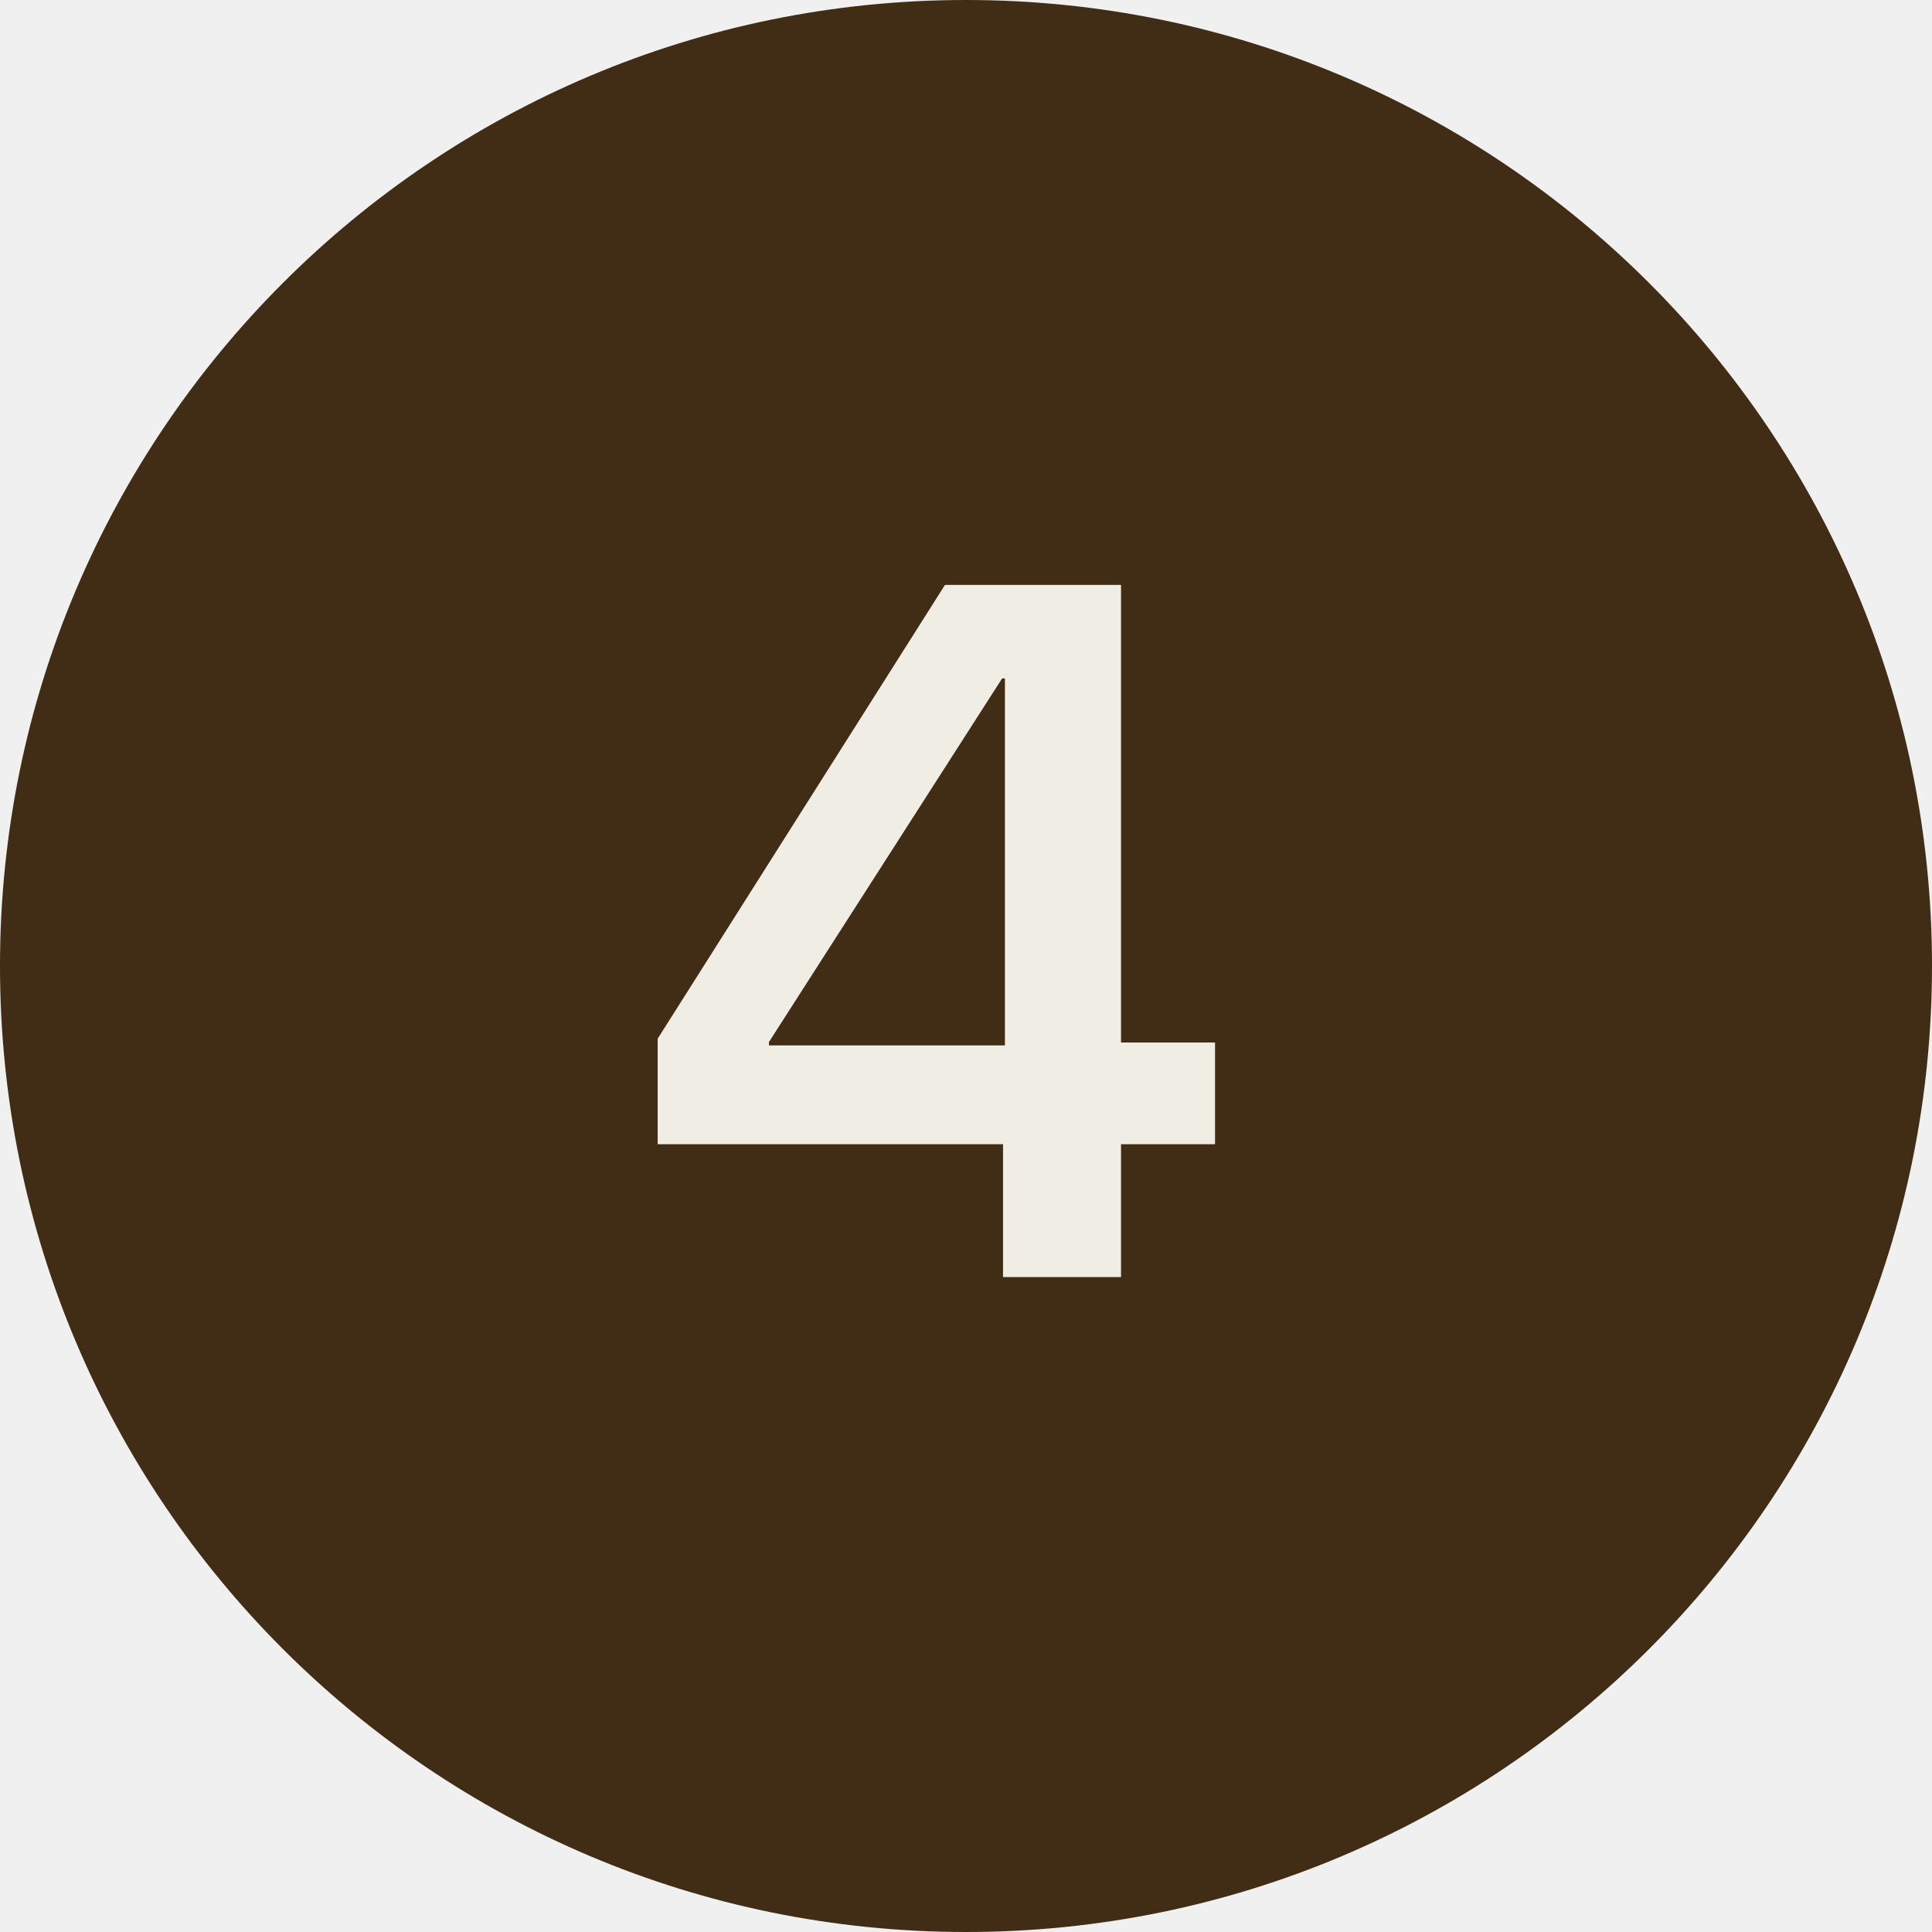
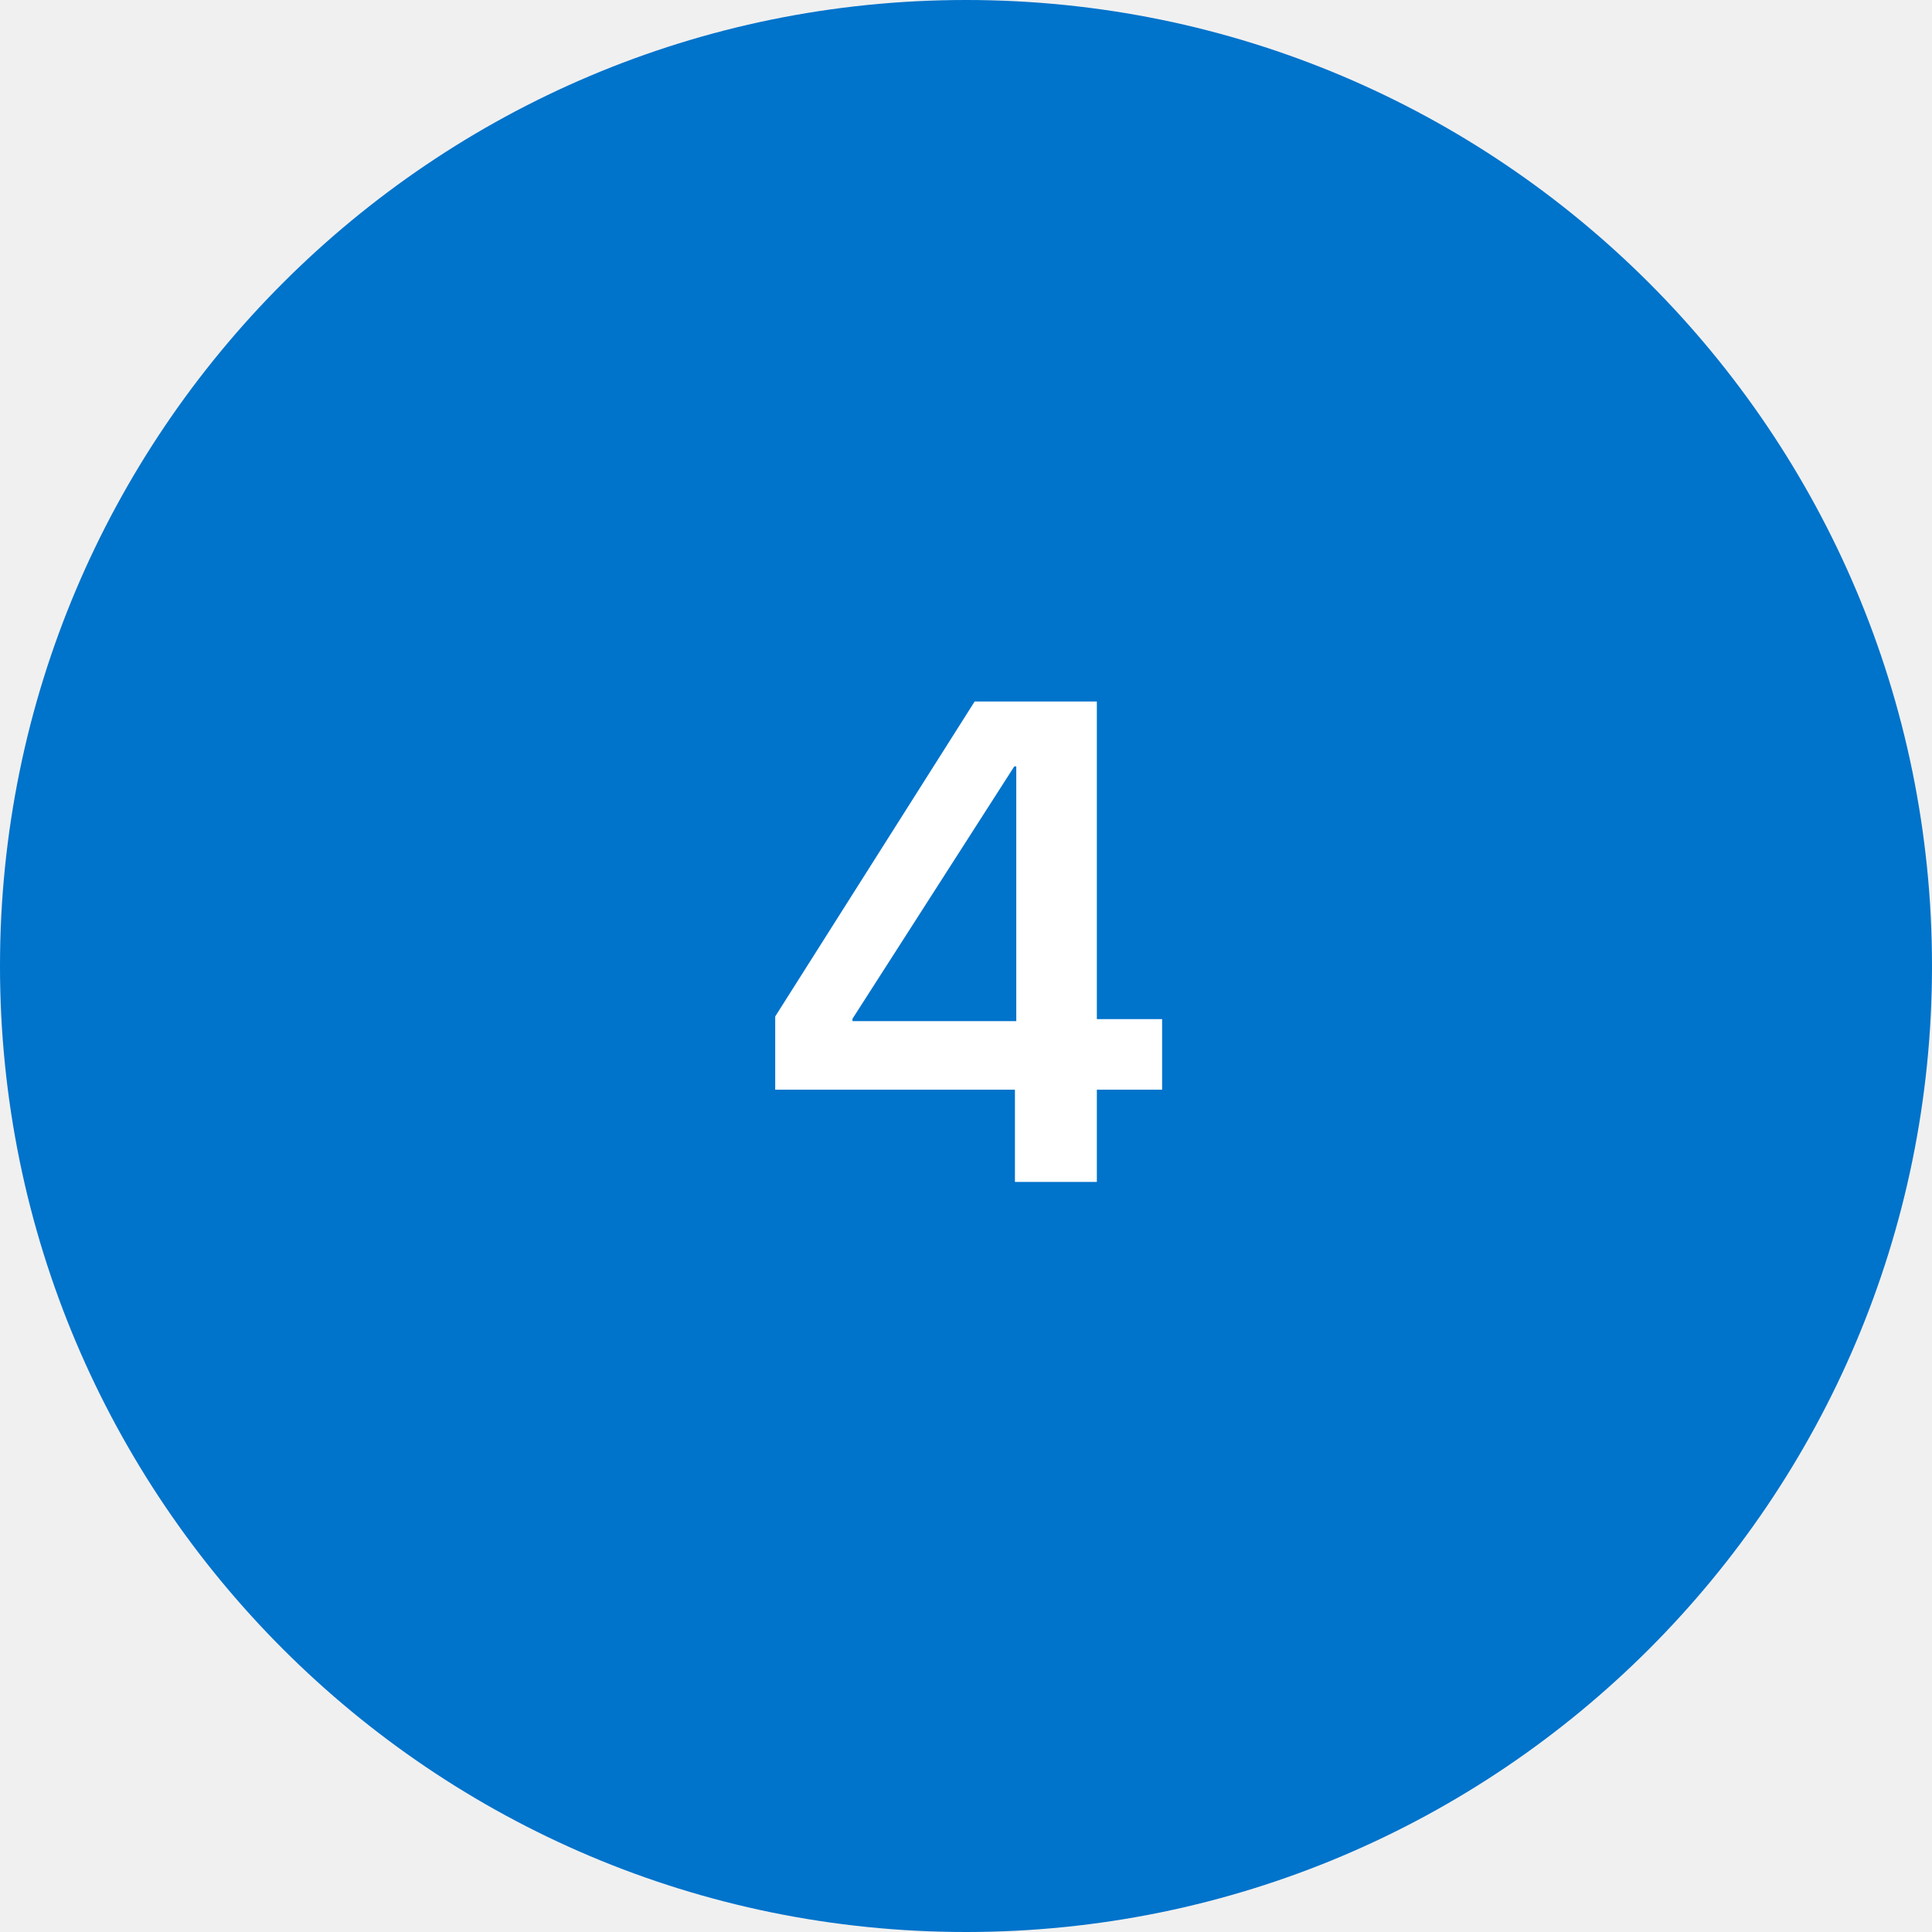
- <svg xmlns="http://www.w3.org/2000/svg" width="59" height="59" viewBox="0 0 59 59" fill="none">
-   <circle cx="29.5" cy="29.5" r="29.5" fill="#412D15" />
-   <path d="M30.631 39V34.942H20.084V31.72L28.858 17.862H34.234V31.837H37.105V34.942H34.234V39H30.631ZM23.482 31.925H30.689V20.719H30.602L23.482 31.822V31.925Z" fill="#F0EEE4" />
+ <svg xmlns="http://www.w3.org/2000/svg" width="85" height="85" viewBox="0 0 85 85" fill="none">
+   <circle cx="42.5" cy="42.5" r="42.5" fill="#0073CB" />
+   <path d="M44.653 52V47.942H34.106V44.72L42.881 30.862H48.257V44.837H51.128V47.942H48.257V52H44.653ZM37.505 44.925H44.712V33.719H44.624L37.505 44.822V44.925Z" fill="white" />
</svg>
